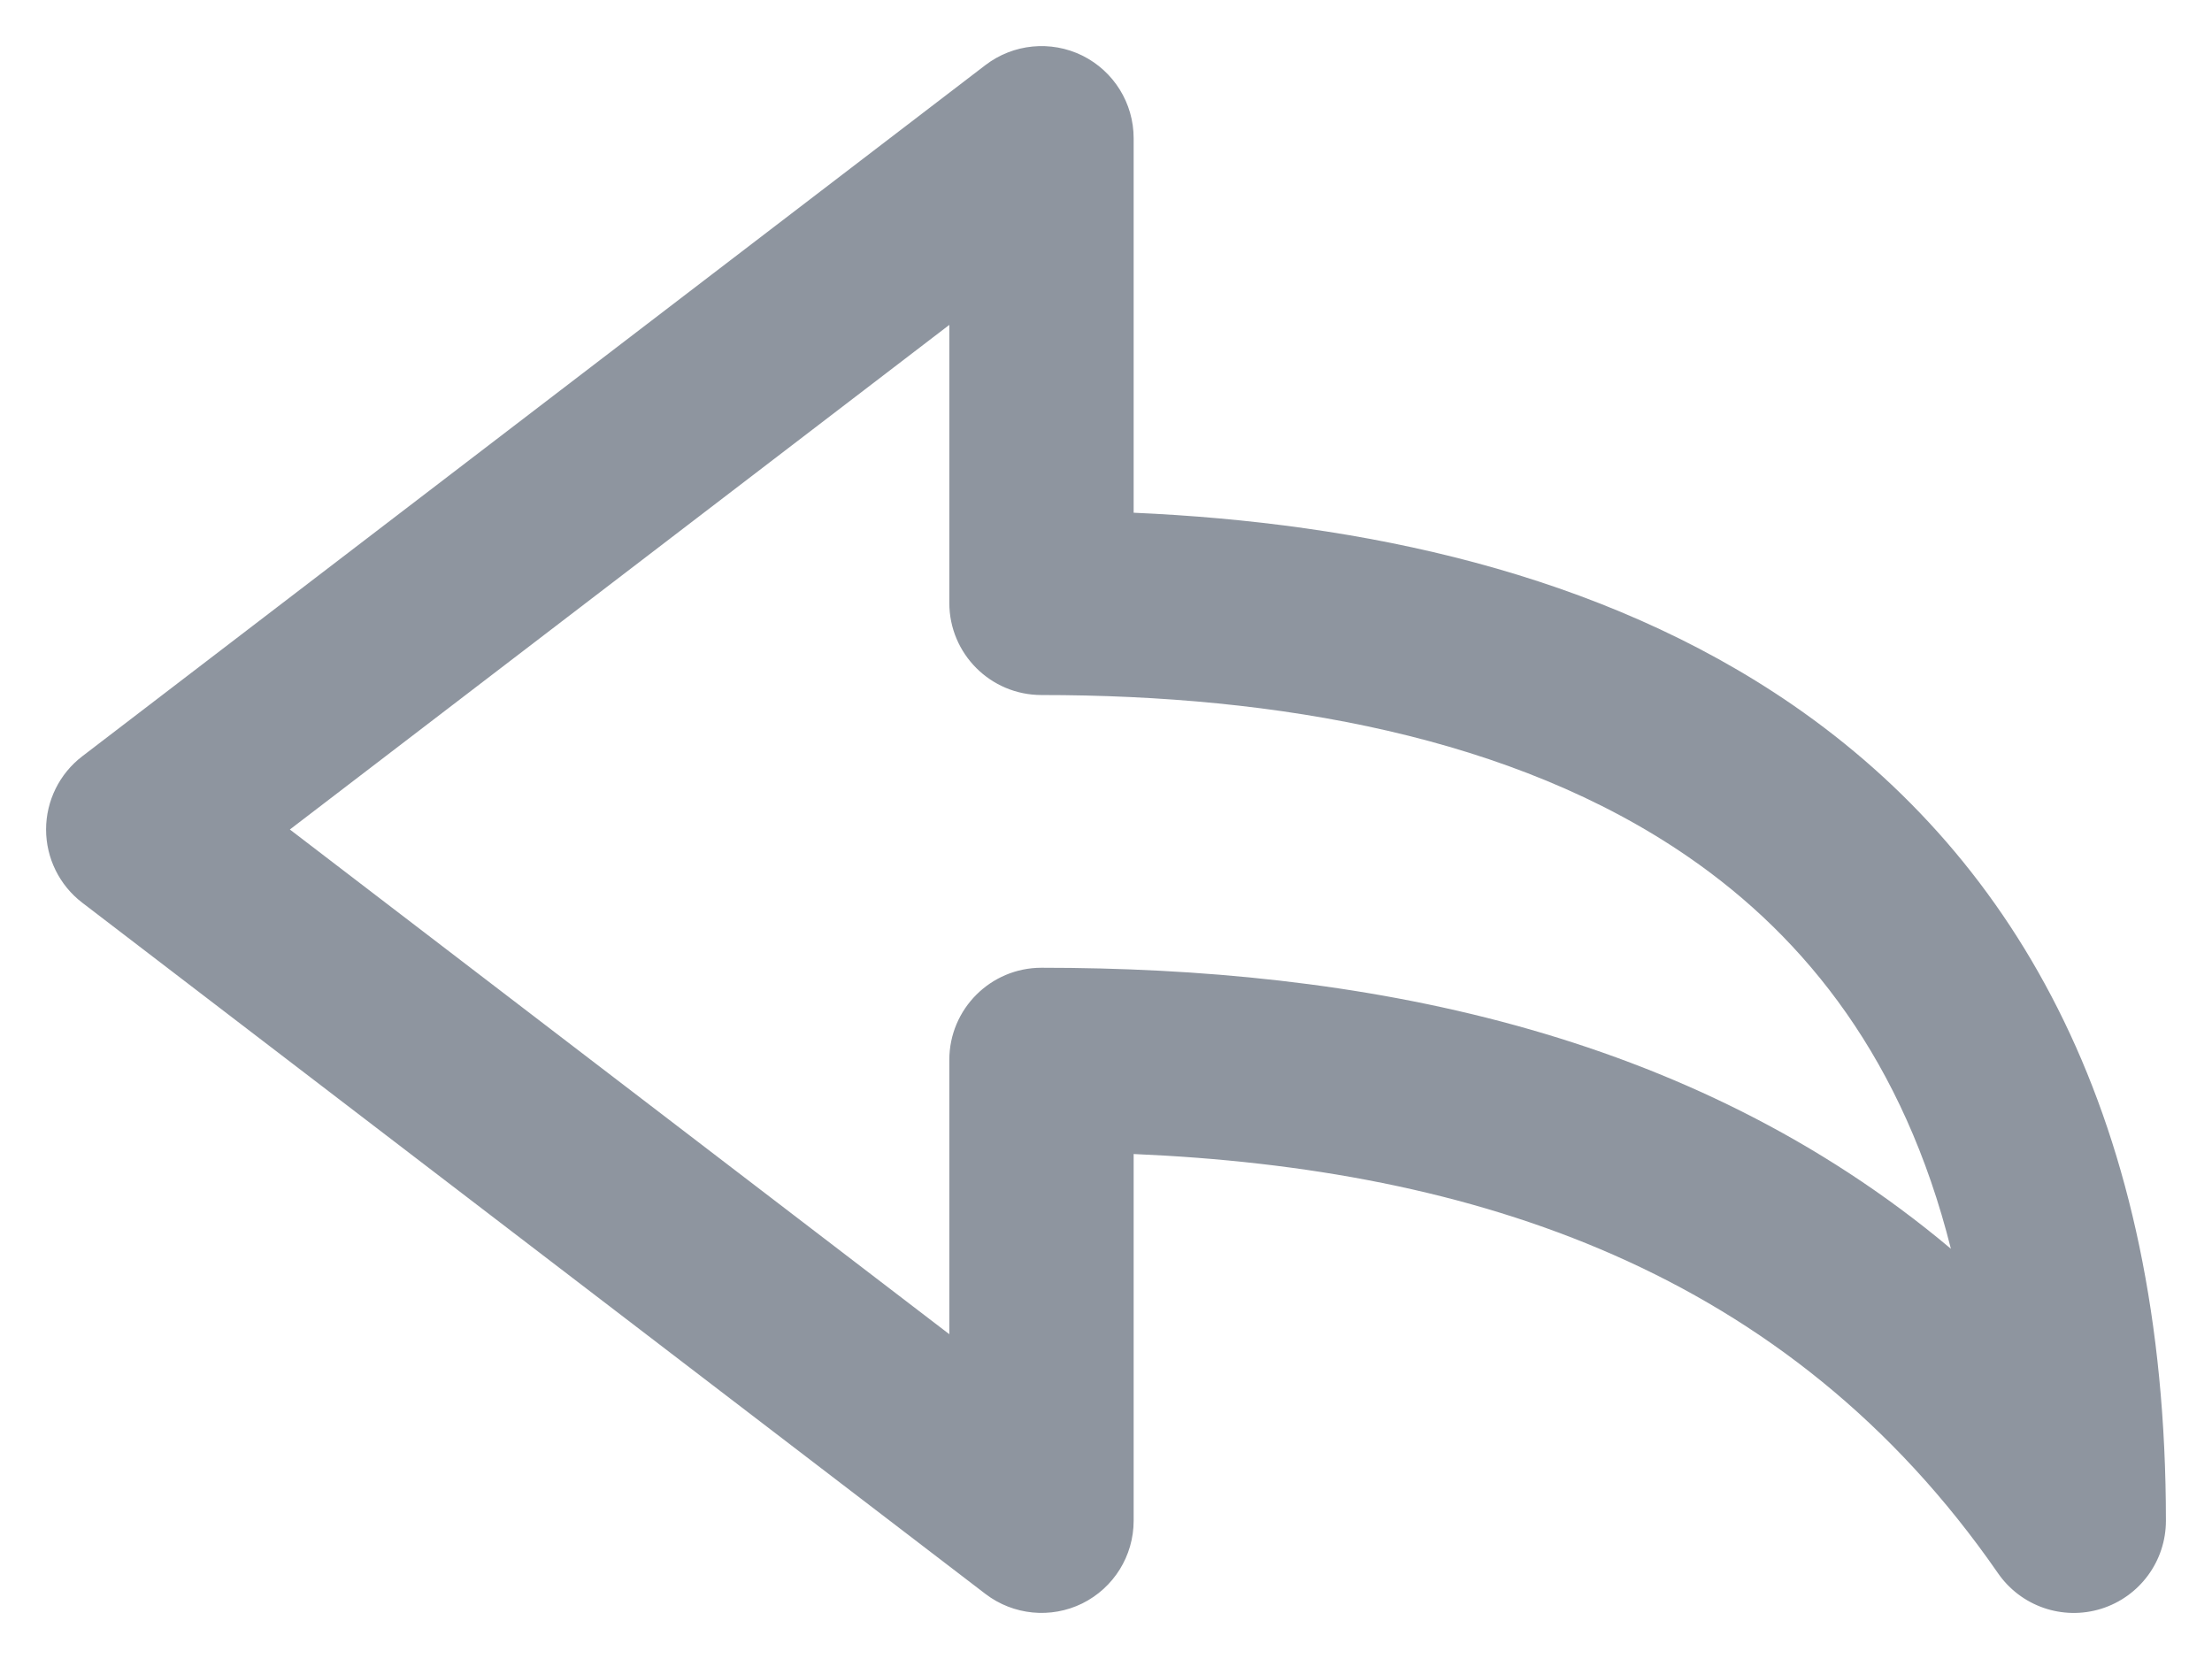
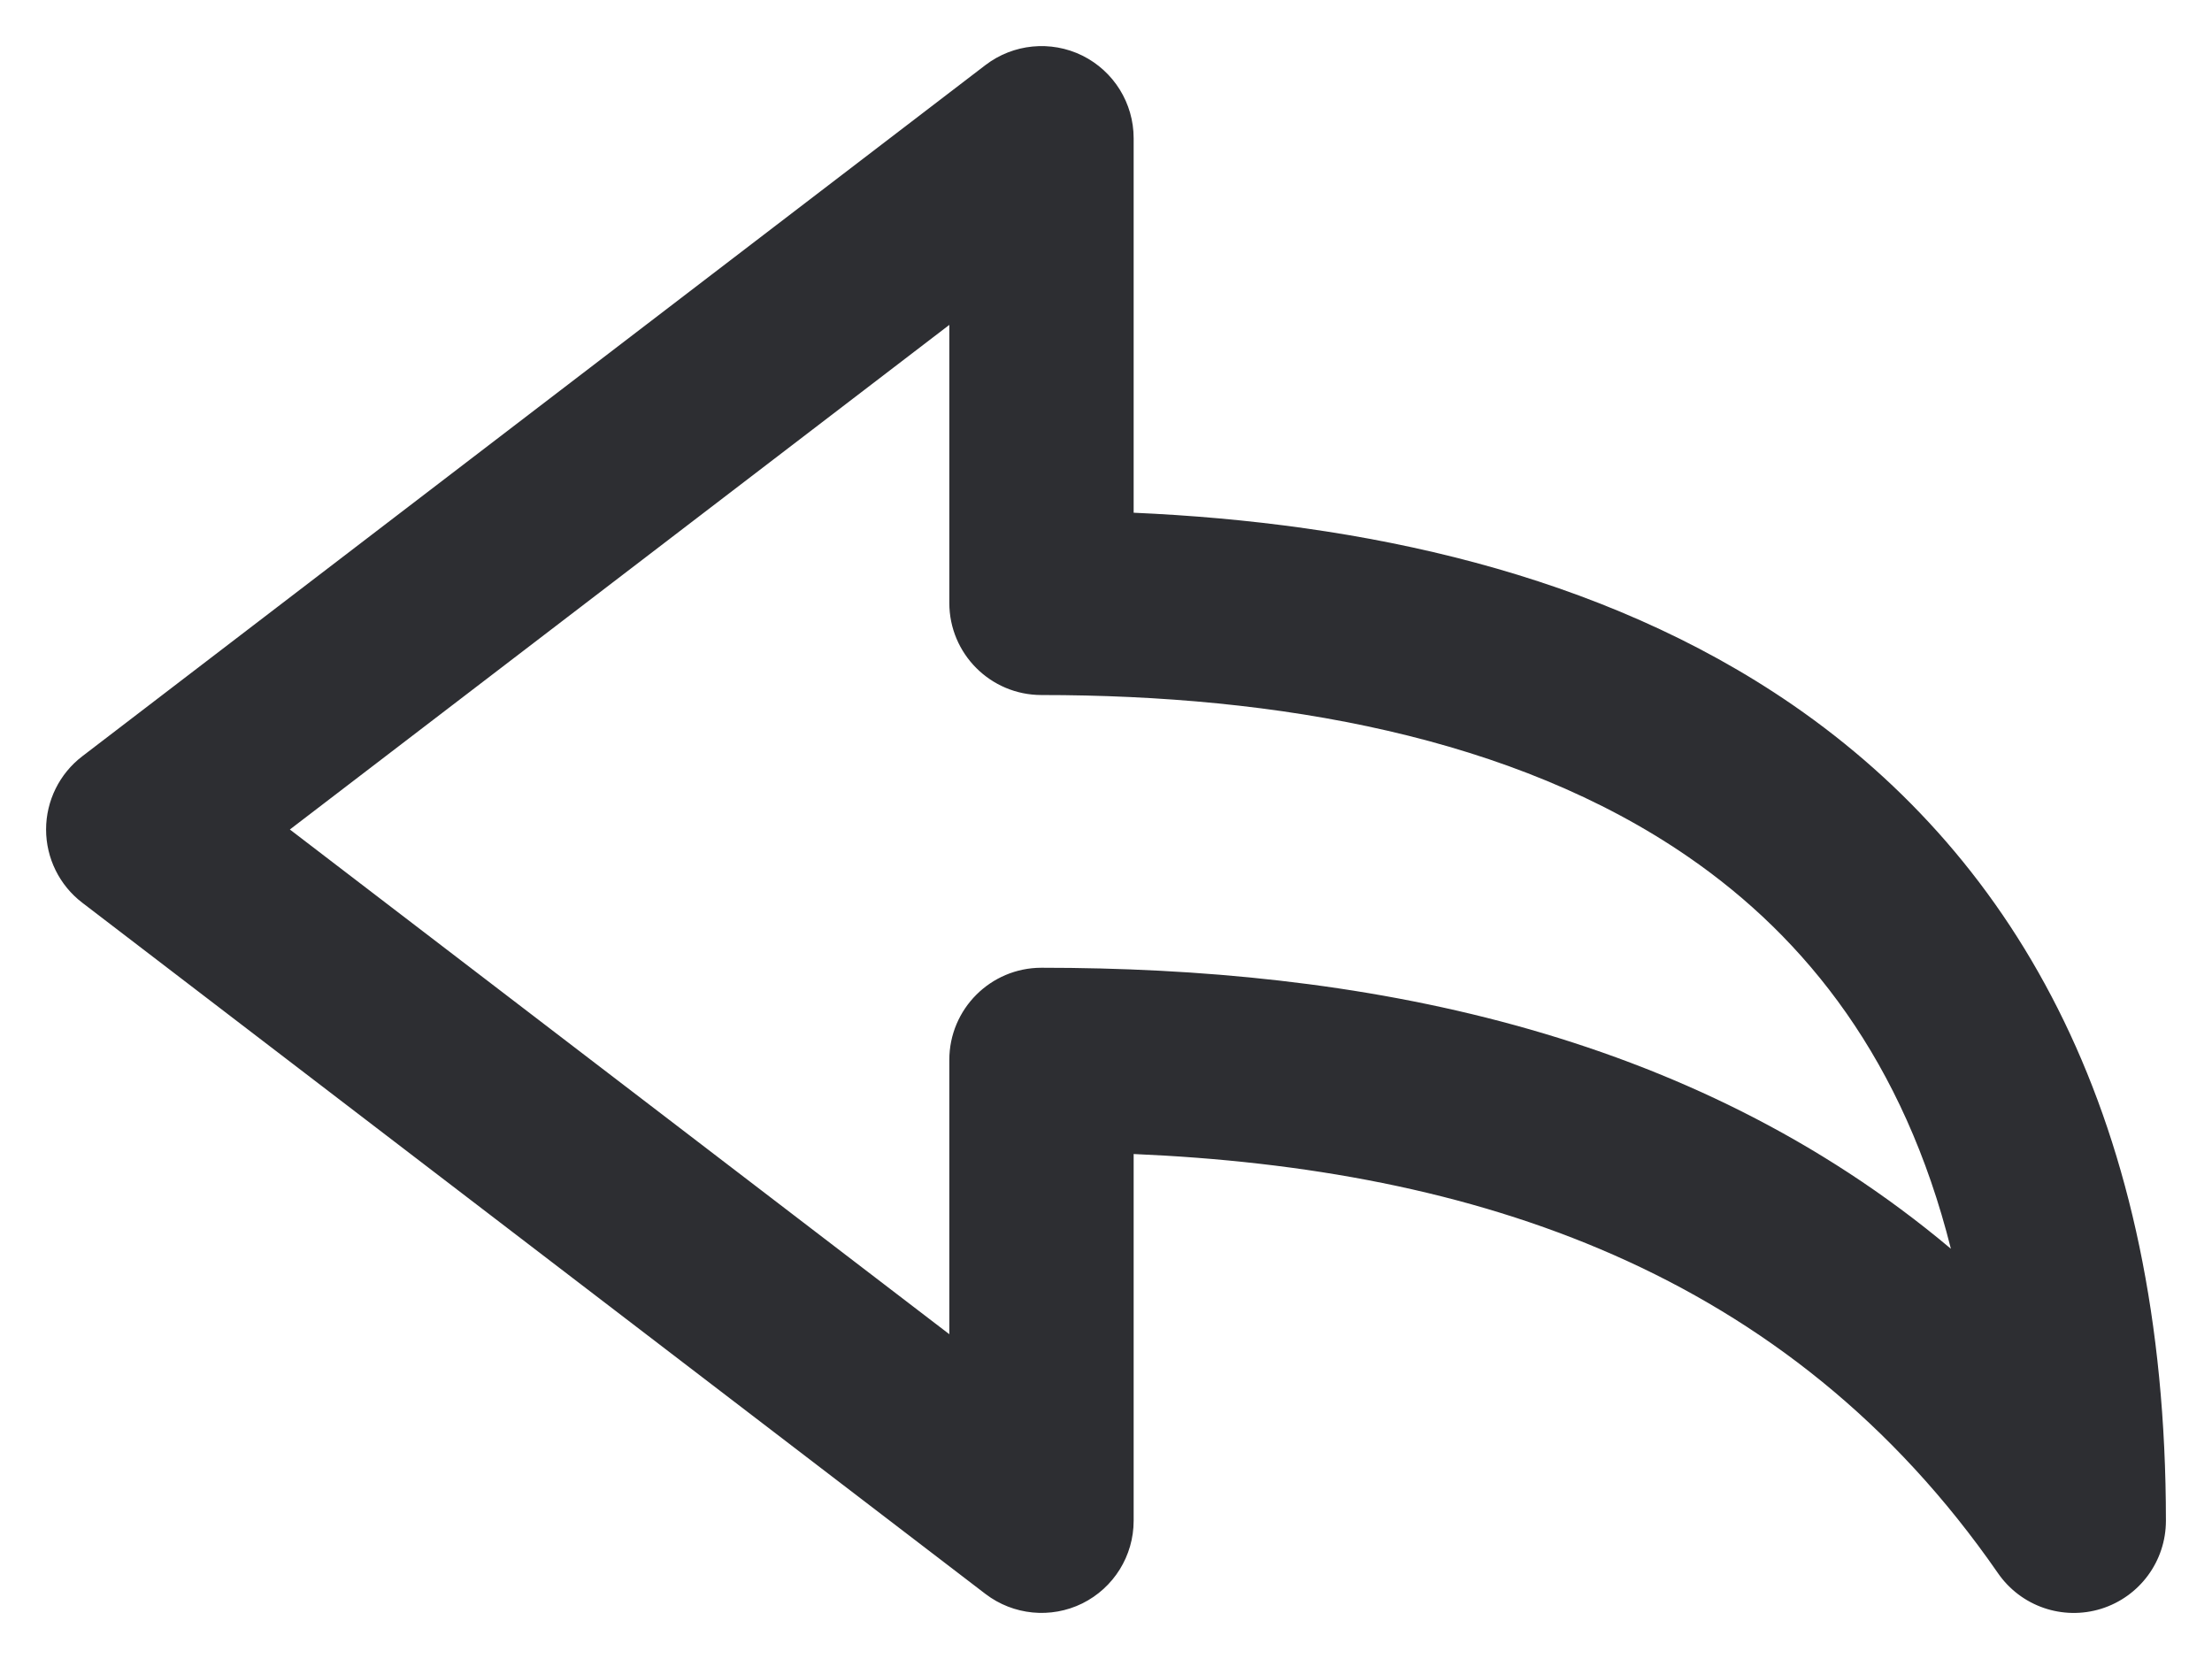
<svg xmlns="http://www.w3.org/2000/svg" width="24" height="18" viewBox="0 0 24 18" fill="none">
-   <path fill-rule="evenodd" clip-rule="evenodd" d="M11.743 0.603C12.084 0.772 12.3 1.119 12.3 1.5V5.563C14.755 5.671 17.358 6.207 19.453 7.65C21.901 9.338 23.5 12.159 23.5 16.5C23.5 16.938 23.216 17.324 22.798 17.455C22.38 17.585 21.927 17.429 21.678 17.069C19.398 13.774 15.981 12.679 12.3 12.521V16.5C12.3 16.881 12.084 17.228 11.743 17.397C11.402 17.565 10.994 17.525 10.692 17.294L0.892 9.794C0.645 9.605 0.5 9.311 0.5 9C0.5 8.689 0.645 8.395 0.892 8.206L10.692 0.706C10.994 0.475 11.402 0.435 11.743 0.603ZM3.145 9L10.3 14.476V11.5C10.3 10.948 10.748 10.5 11.3 10.5C14.711 10.5 18.312 11.15 21.167 13.549C20.657 11.517 19.605 10.184 18.317 9.297C16.422 7.991 13.862 7.541 11.3 7.541C10.748 7.541 10.3 7.094 10.3 6.541V3.525L3.145 9Z" fill="#8E959F" />
+   <path fill-rule="evenodd" clip-rule="evenodd" d="M11.743 0.603C12.084 0.772 12.3 1.119 12.3 1.5V5.563C14.755 5.671 17.358 6.207 19.453 7.65C21.901 9.338 23.5 12.159 23.5 16.5C23.5 16.938 23.216 17.324 22.798 17.455C22.38 17.585 21.927 17.429 21.678 17.069C19.398 13.774 15.981 12.679 12.3 12.521V16.5C12.3 16.881 12.084 17.228 11.743 17.397C11.402 17.565 10.994 17.525 10.692 17.294L0.892 9.794C0.645 9.605 0.5 9.311 0.5 9C0.5 8.689 0.645 8.395 0.892 8.206L10.692 0.706C10.994 0.475 11.402 0.435 11.743 0.603ZM3.145 9L10.3 14.476V11.5C10.3 10.948 10.748 10.5 11.3 10.5C14.711 10.5 18.312 11.15 21.167 13.549C20.657 11.517 19.605 10.184 18.317 9.297C16.422 7.991 13.862 7.541 11.3 7.541C10.748 7.541 10.3 7.094 10.3 6.541V3.525L3.145 9Z" fill="#2D2E32" />
</svg>
